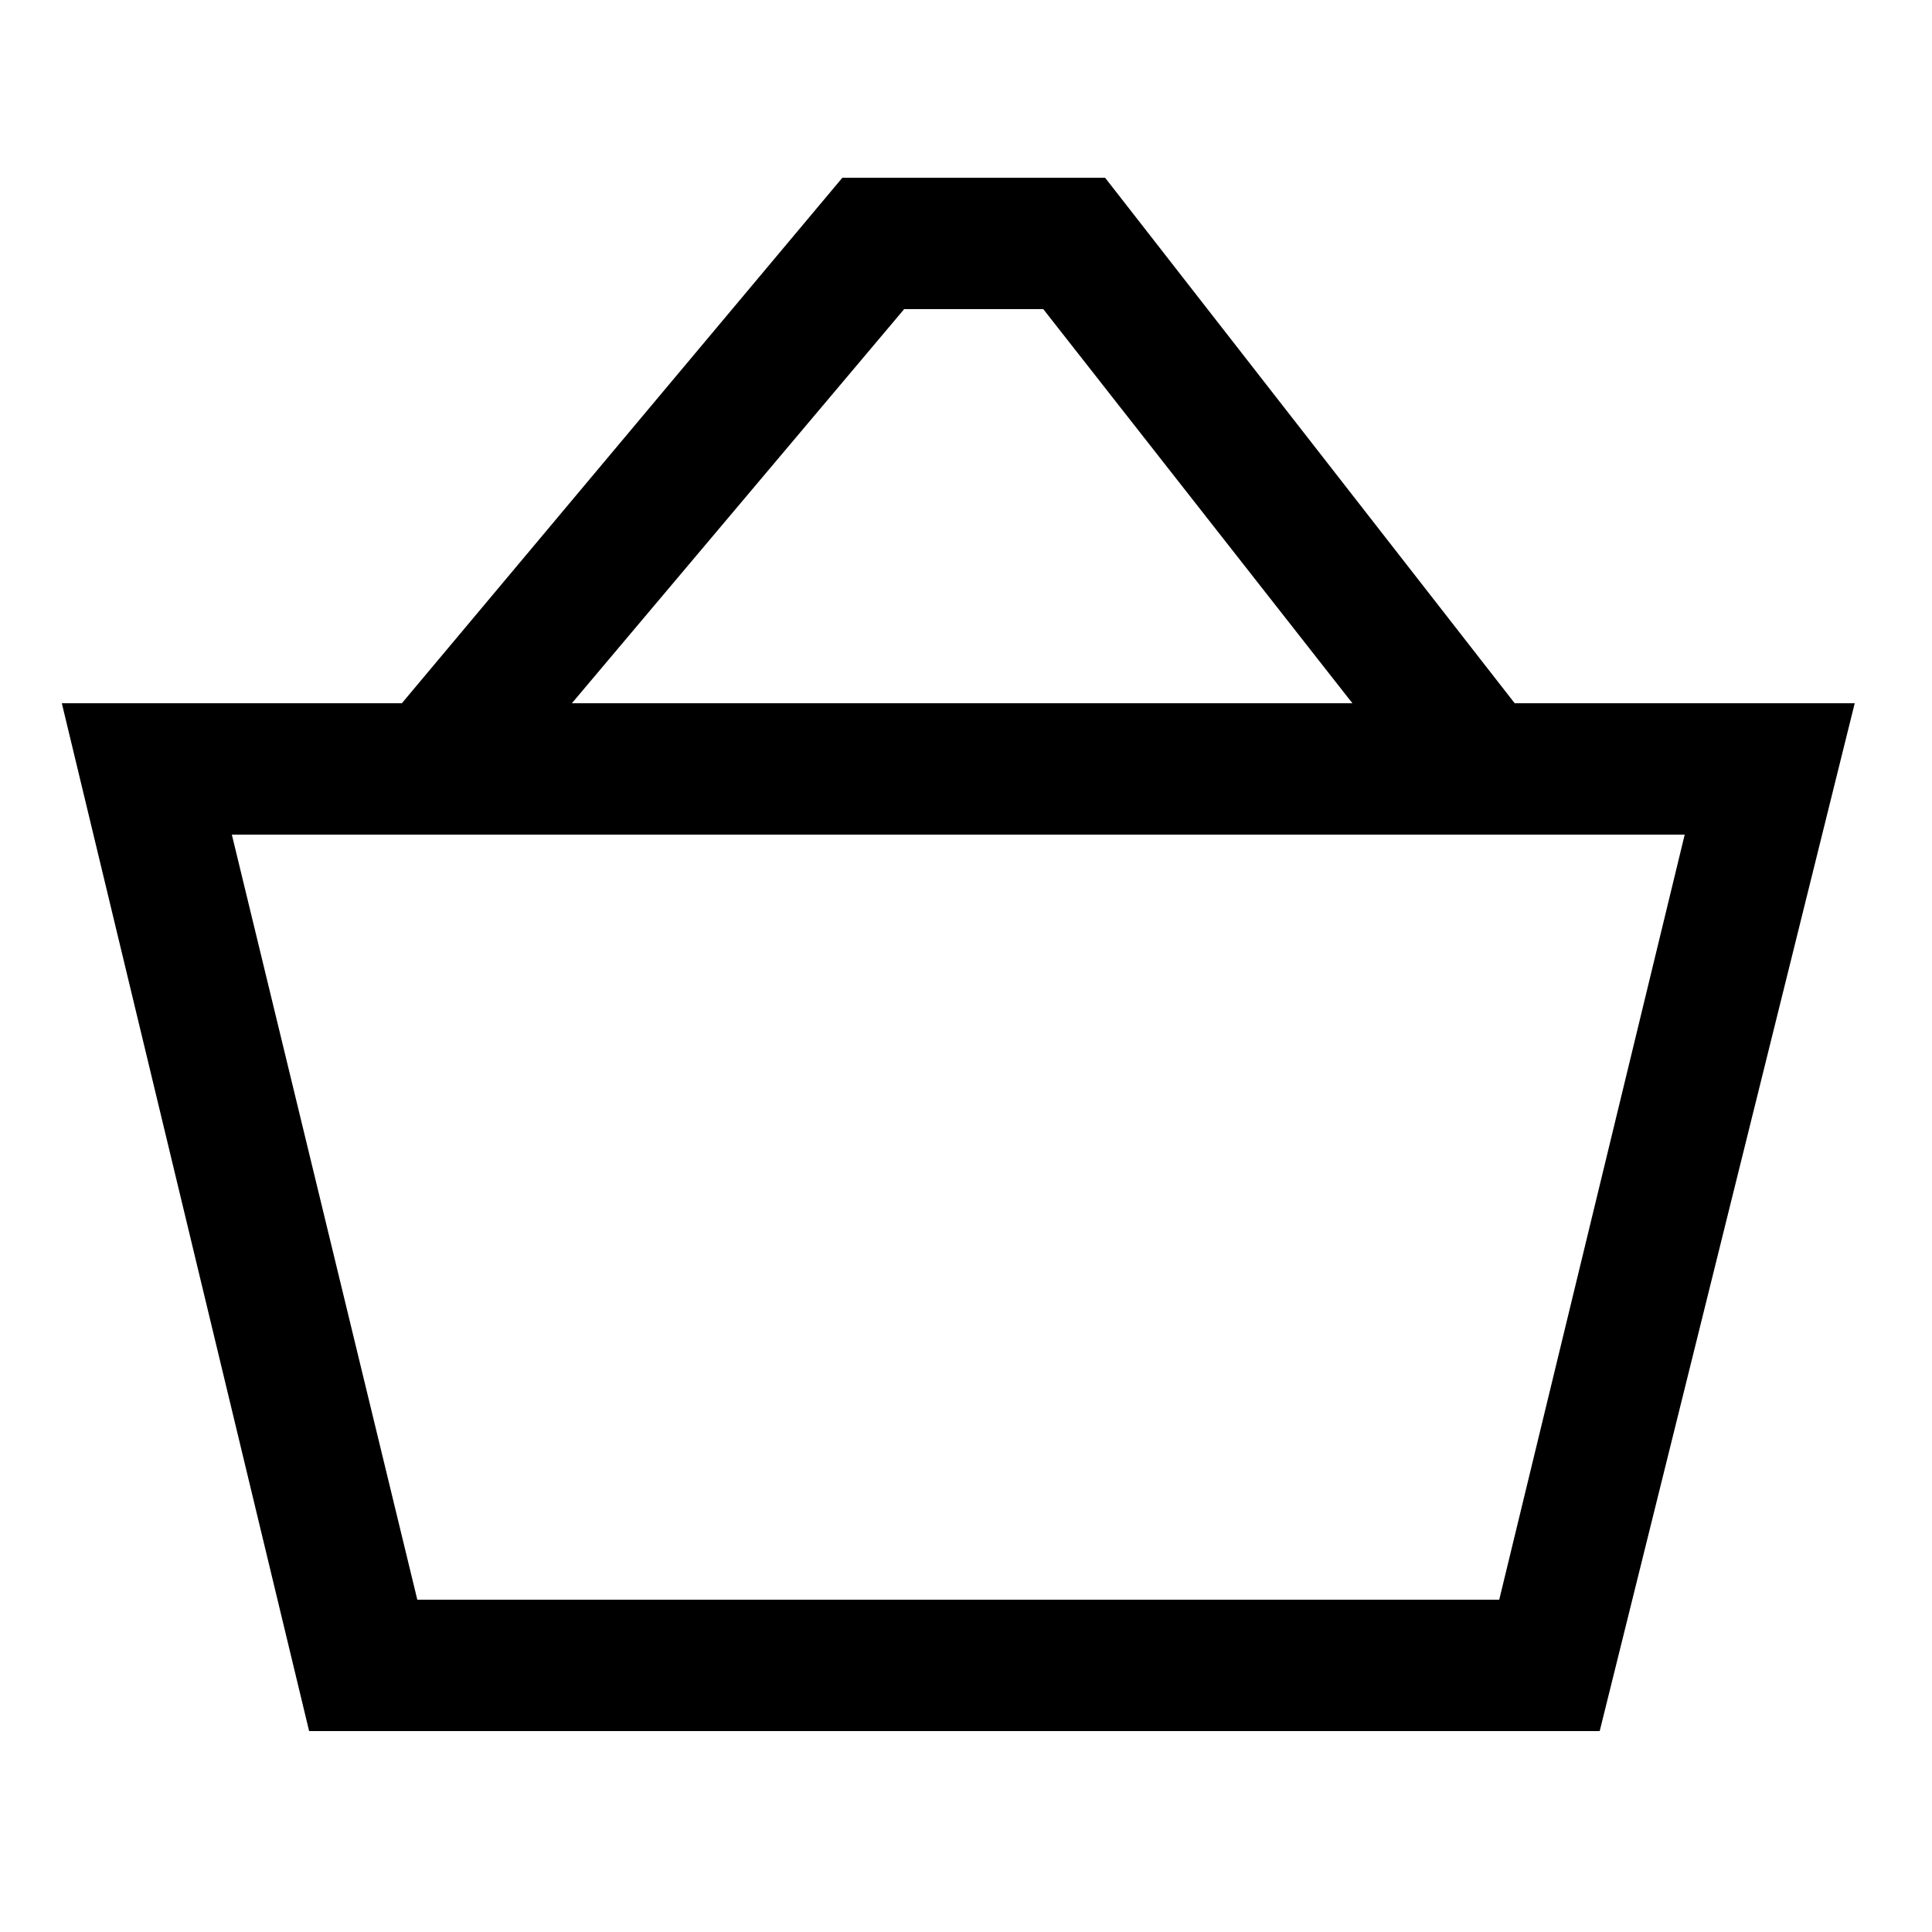
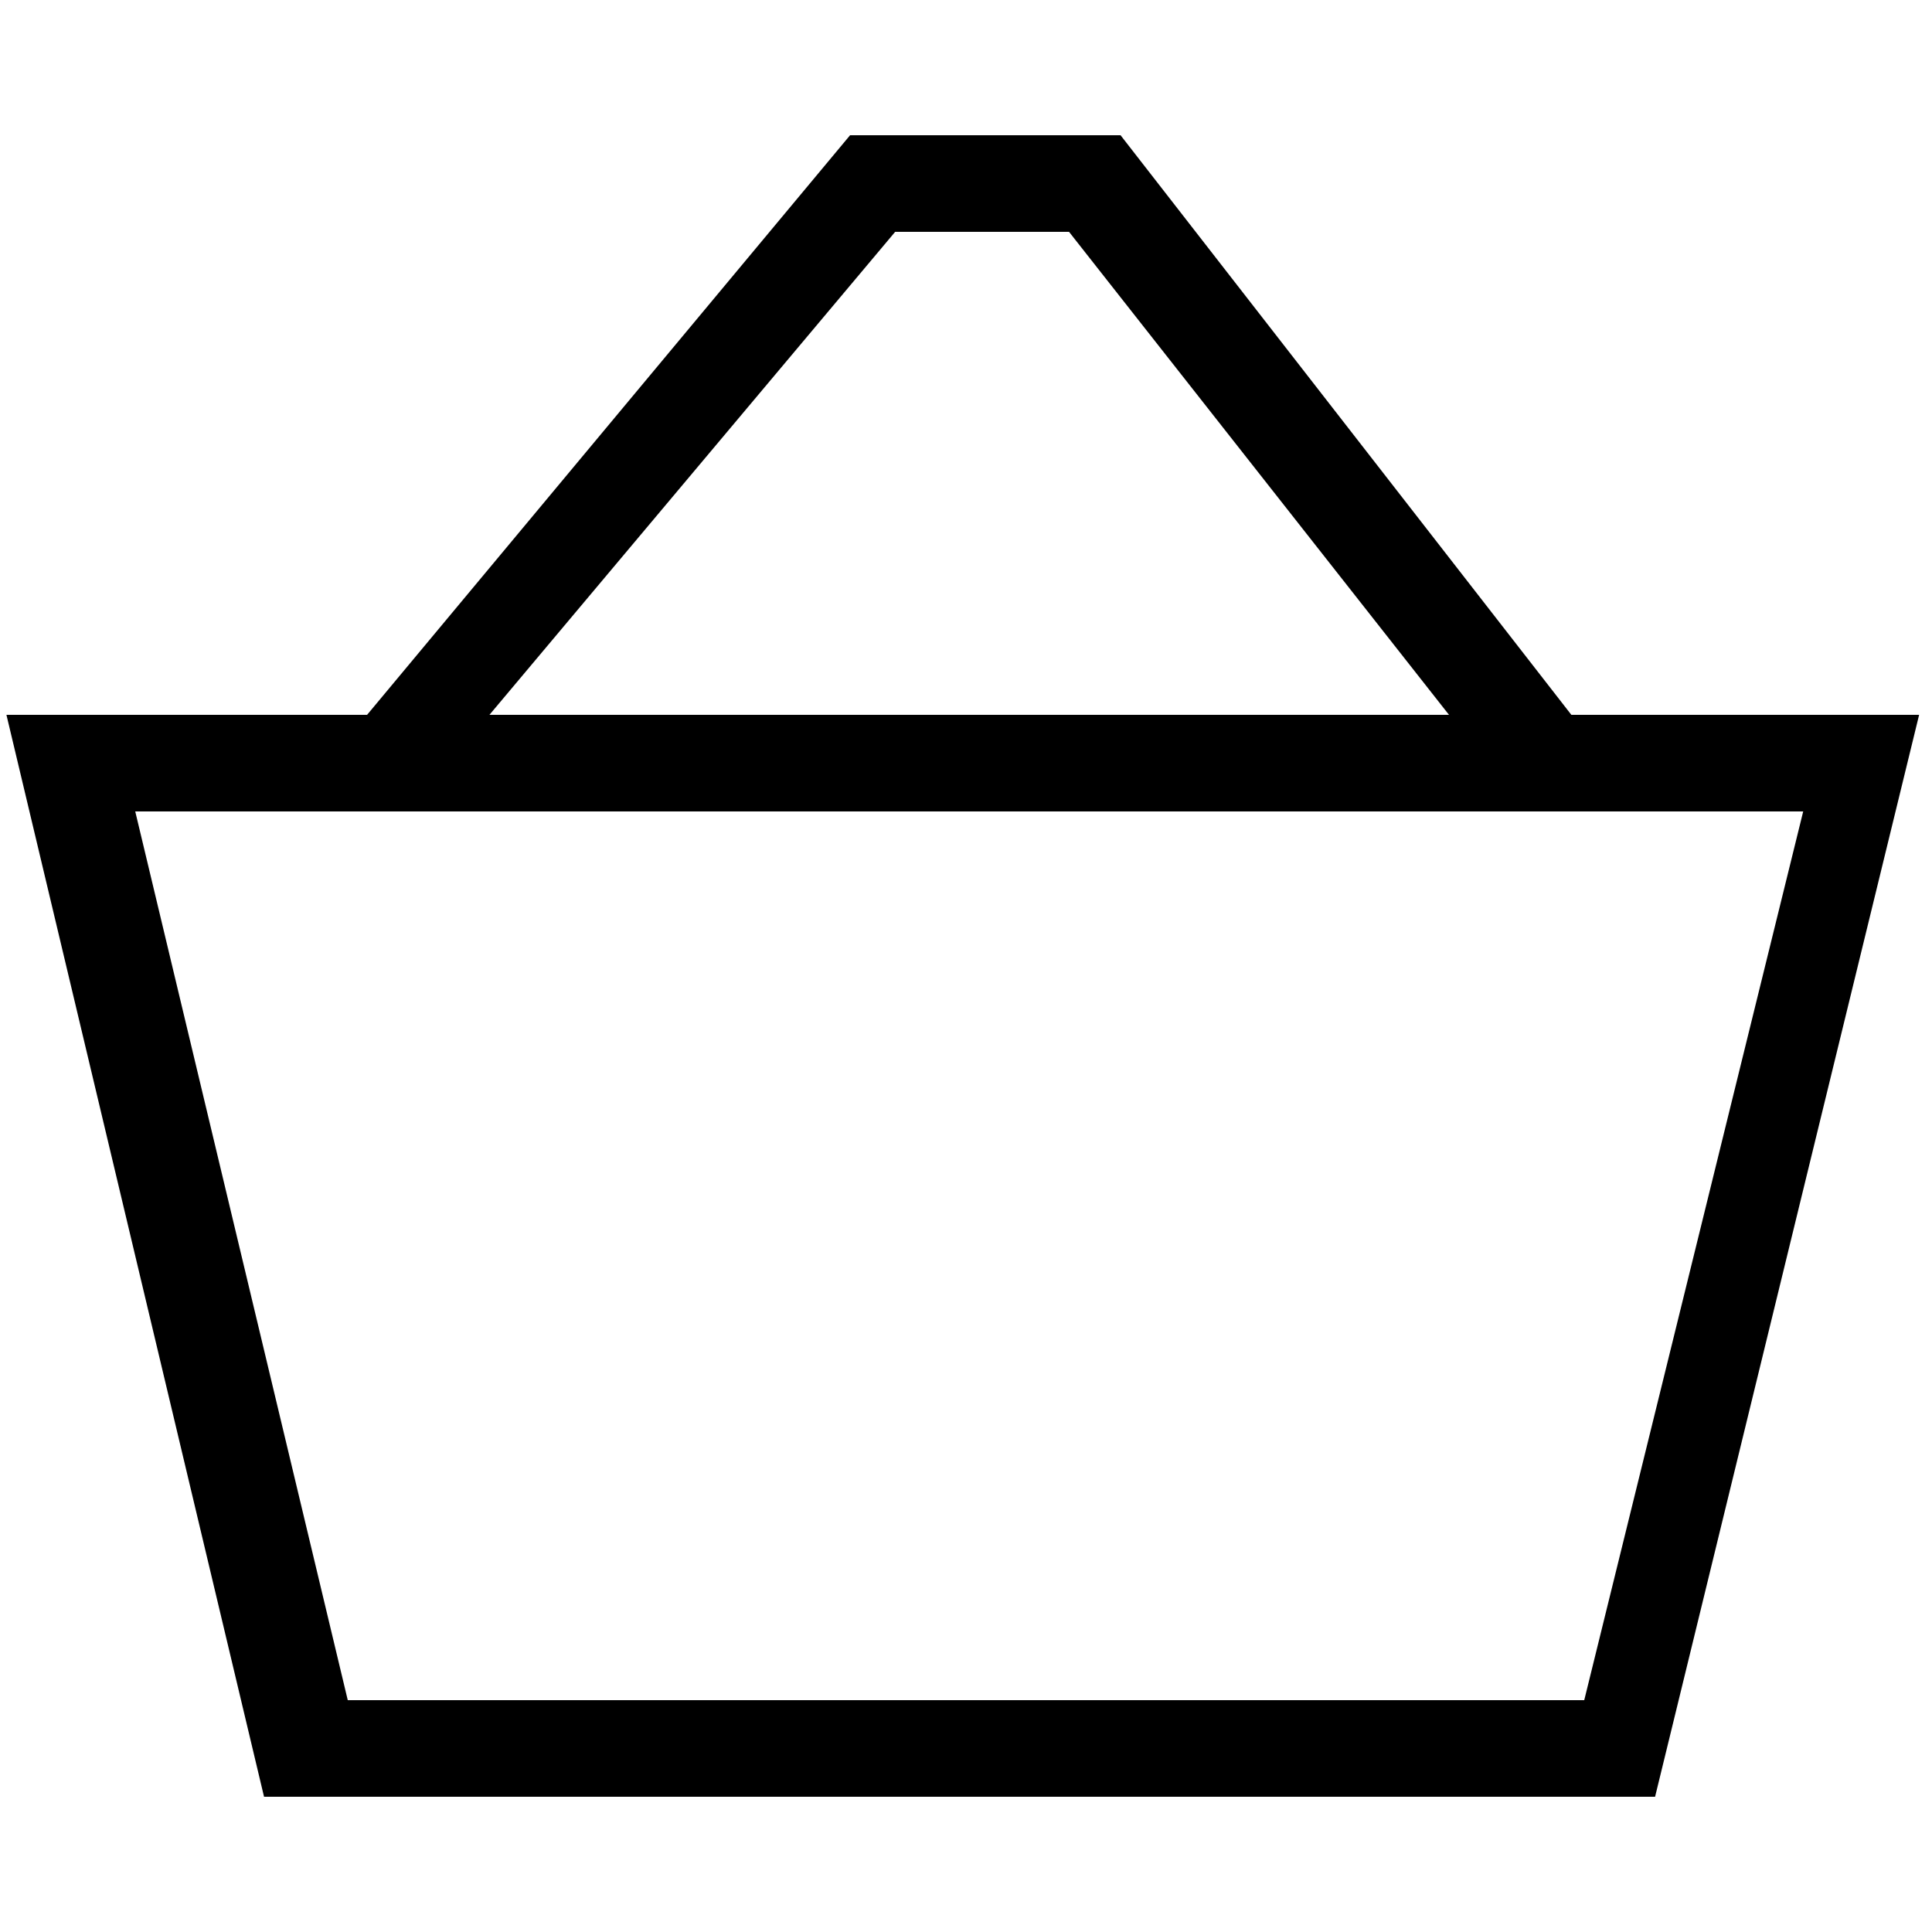
- <svg xmlns="http://www.w3.org/2000/svg" version="1.1" id="Layer_1" x="0px" y="0px" viewBox="0 0 25 25" style="enable-background:new 0 0 25 25;" xml:space="preserve">
-   <path d="M19.6,9.1l-5.3-6.8h-3.4L5.2,9.1H0.8L4,22.4h16.7L24,9.1H19.6z M11.7,4h1.8l4,5.1H7.4L11.7,4z M19.4,20.7H5.4L3,10.8h18.8  L19.4,20.7z" />
+ <svg xmlns="http://www.w3.org/2000/svg" xml:space="preserve" style="enable-background:new 0 0 30 30" viewBox="0 0 30 30">
+   <path d="m24.4 11.1-7-9h-4.2l-7.5 9H.1l4 16.8h21.6l4.1-16.8h-5.4zM13.9 3.6h2.7l5.9 7.5H7.6l6.3-7.5zm10.7 22.8H5.4L2.1 12.6H28l-3.4 13.8z" />
</svg>
